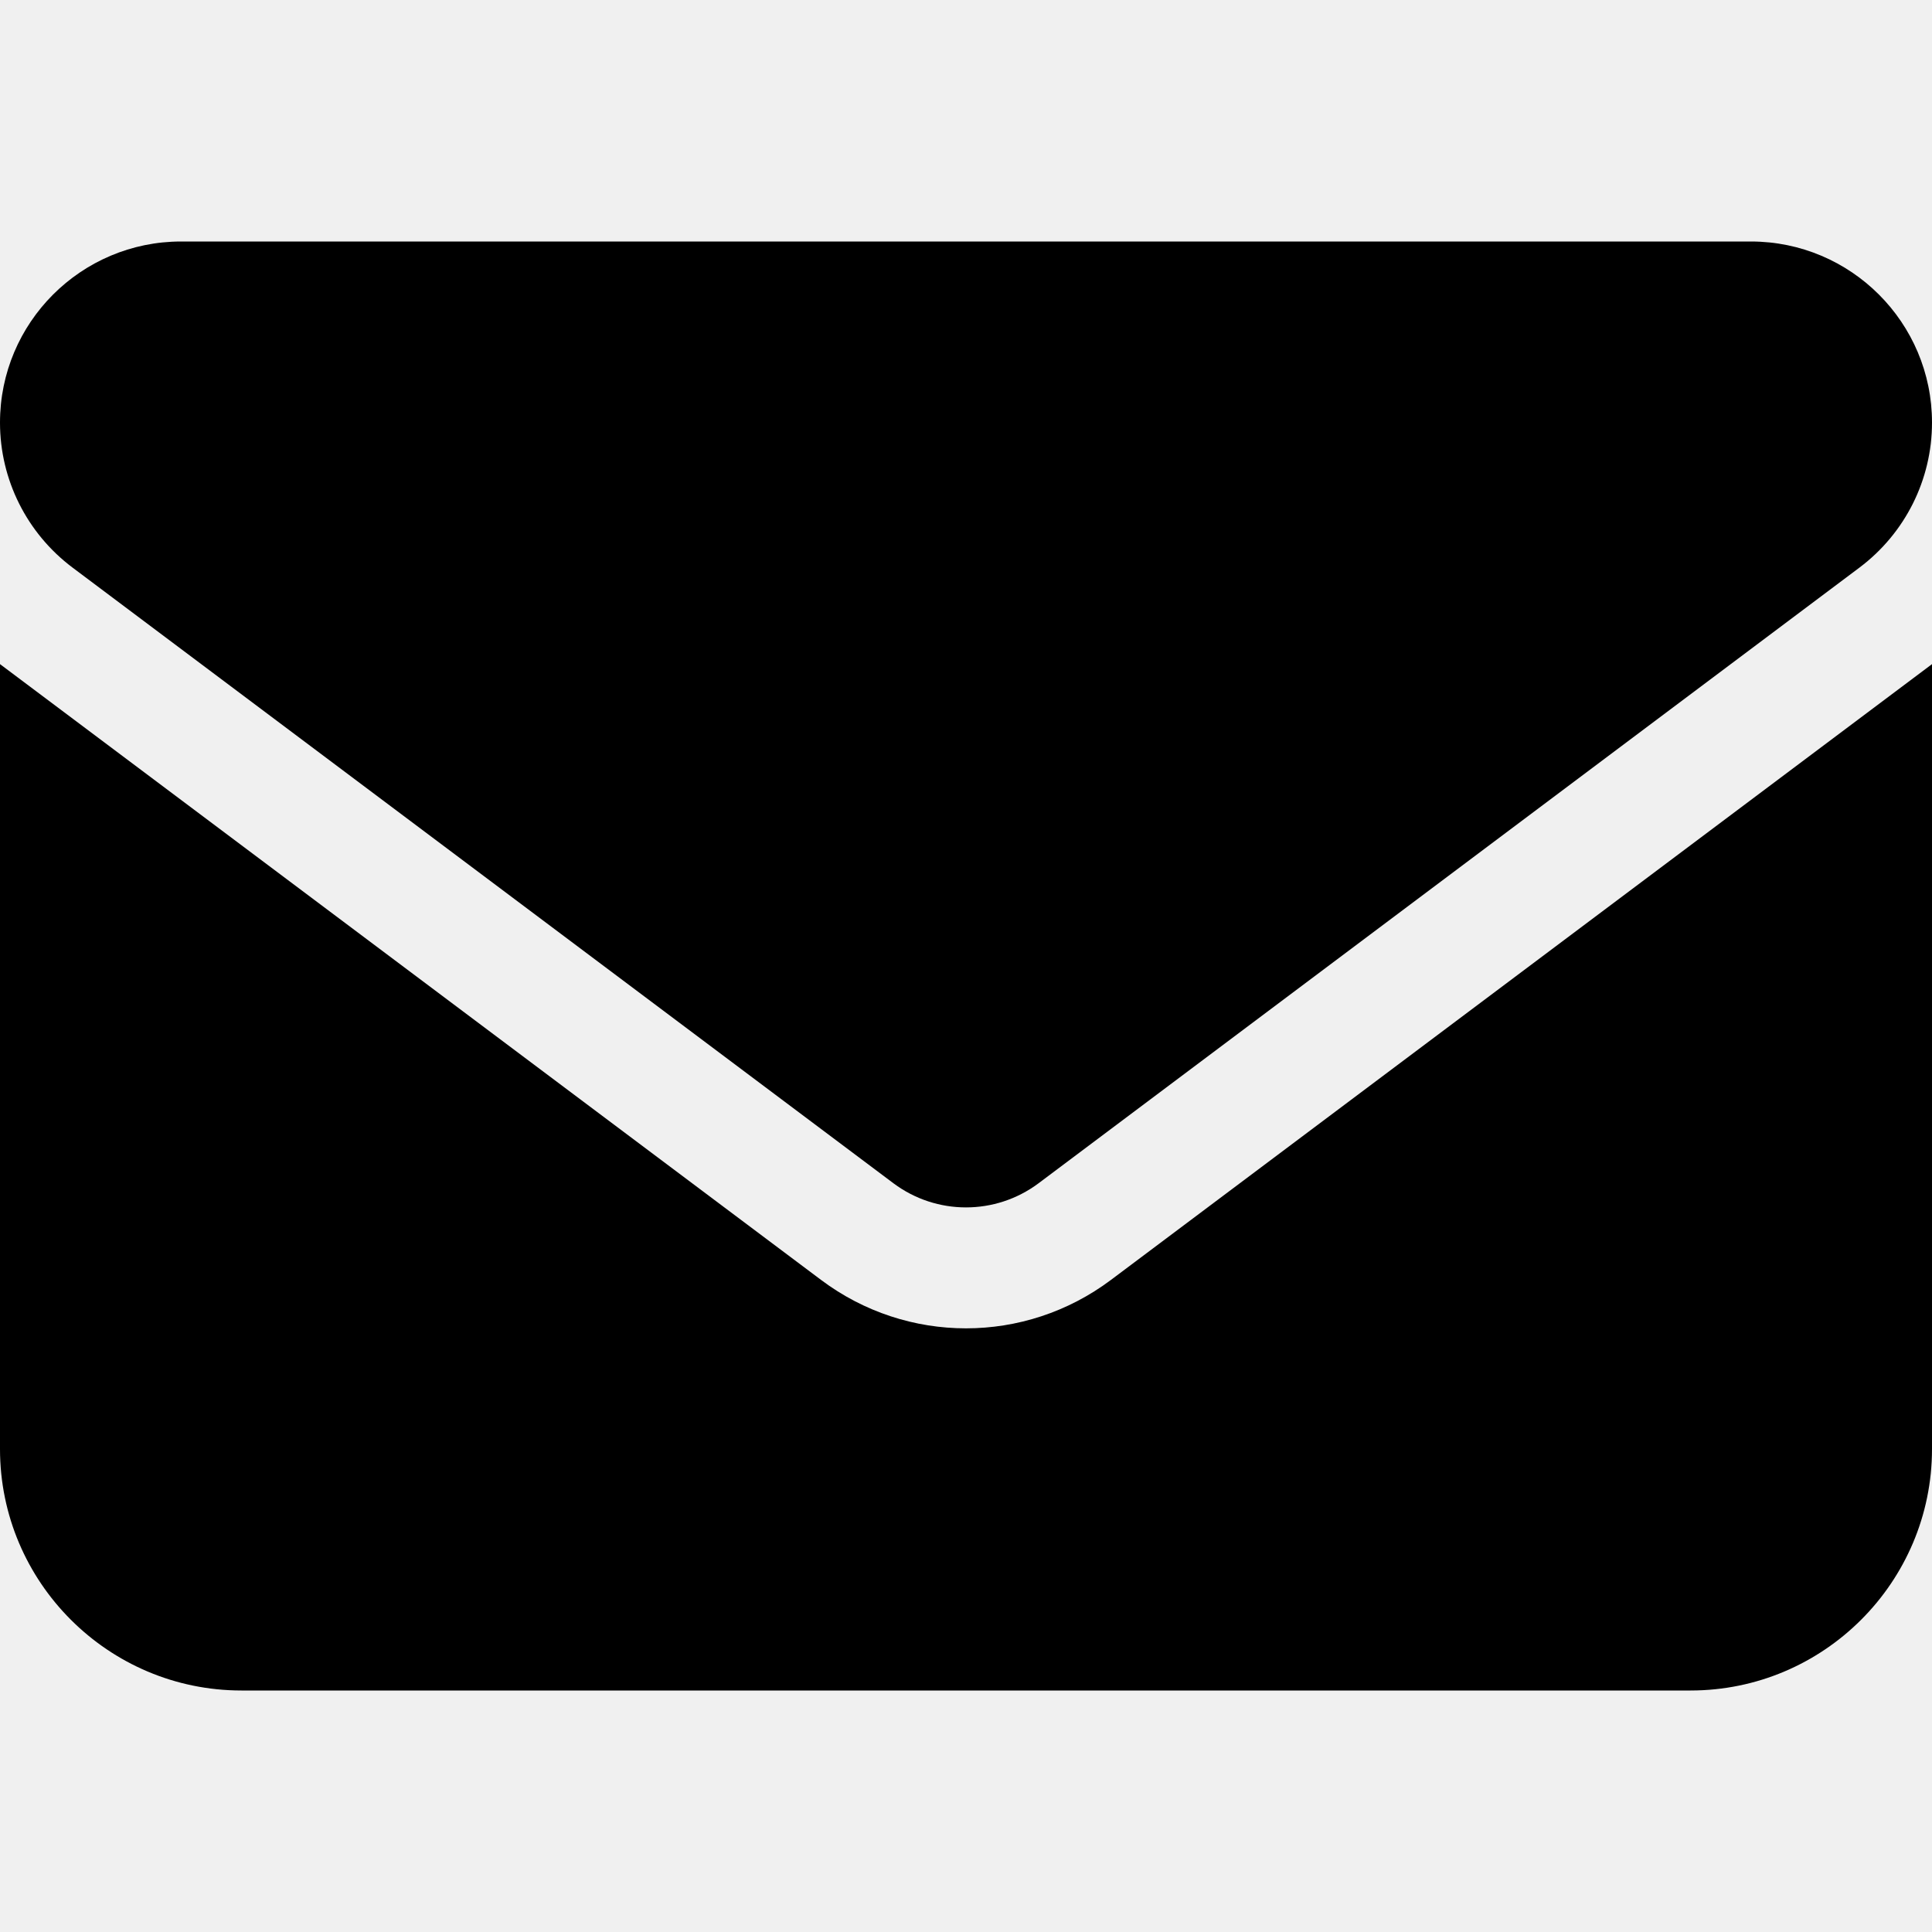
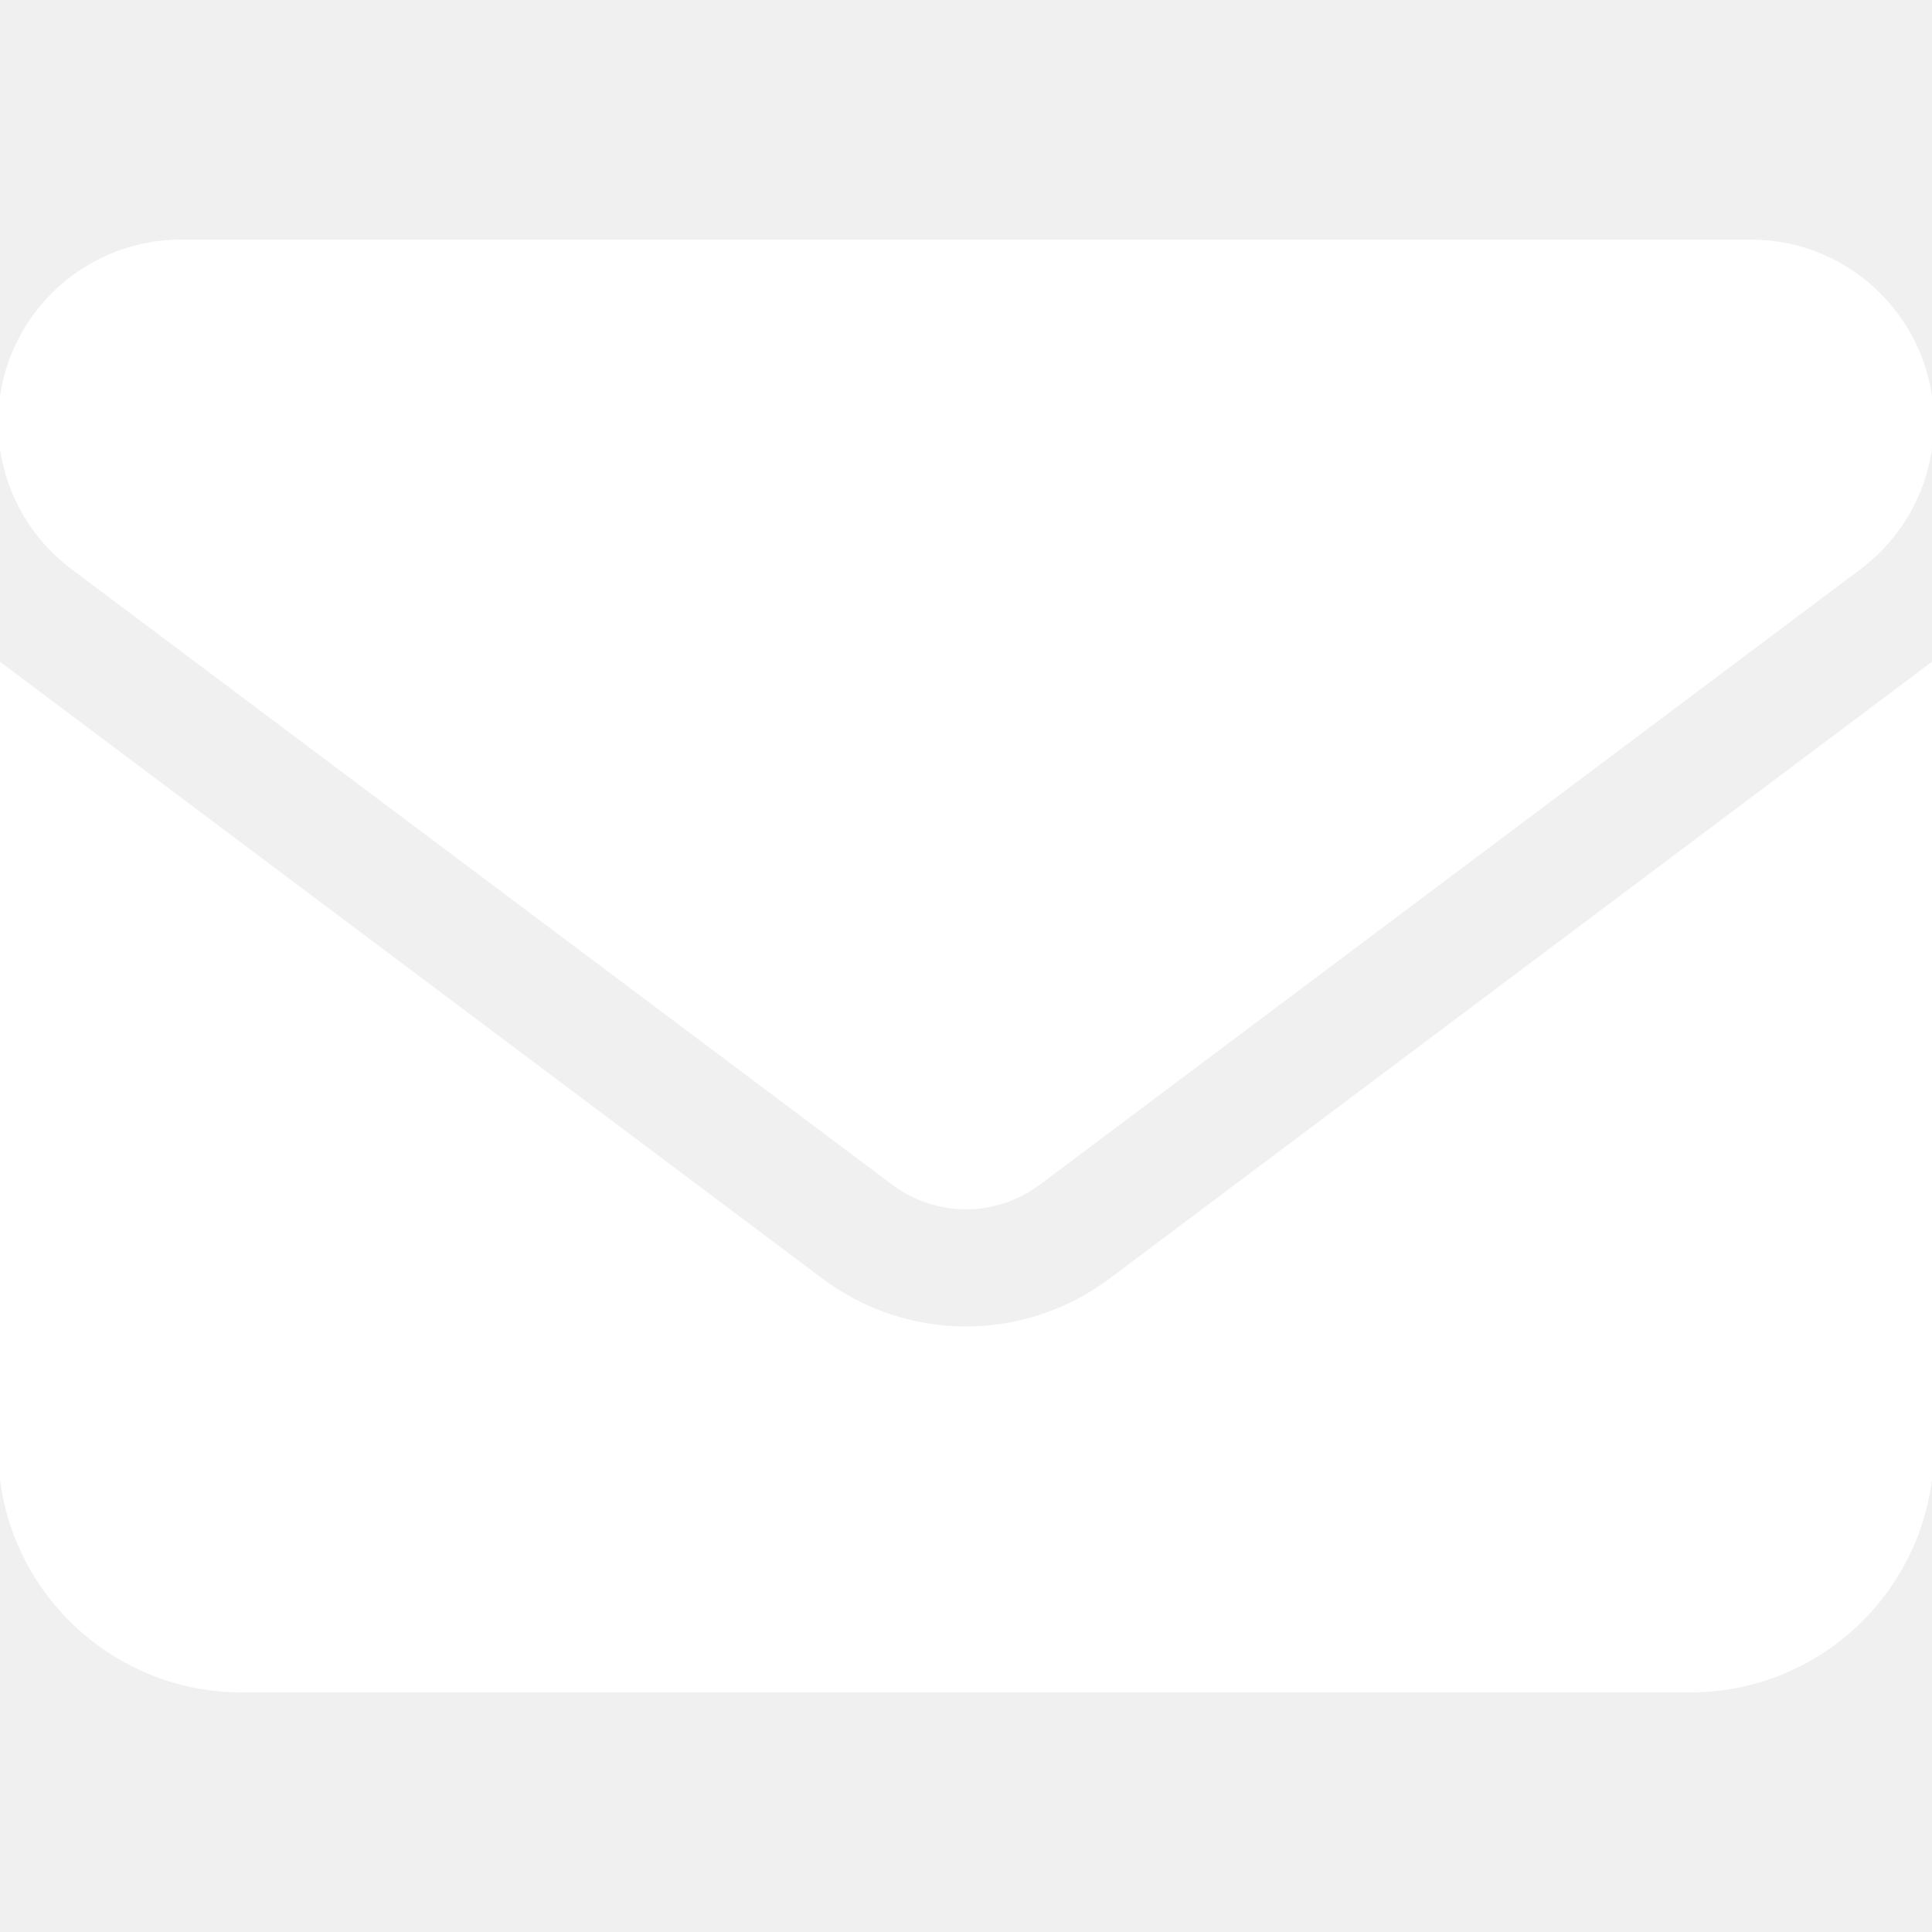
<svg xmlns="http://www.w3.org/2000/svg" viewBox="0 0 512 512">
-   <path d="M48 64C21.5 64 0 85.5 0 112c0 15.1 7.1 29.3 19.2 38.4L236.8 313.6c11.4 8.5 27 8.5 38.4 0L492.8 150.4c12.1-9.1 19.2-23.3 19.2-38.4c0-26.5-21.5-48-48-48H48zM0 176V384c0 35.3 28.7 64 64 64H448c35.3 0 64-28.7 64-64V176L294.4 339.2c-22.8 17.1-54 17.1-76.8 0L0 176z" />
+   <path stroke="white" fill="white" d="M48 64C21.5 64 0 85.5 0 112c0 15.1 7.1 29.3 19.2 38.4L236.8 313.6c11.4 8.5 27 8.5 38.4 0L492.8 150.4c12.1-9.1 19.2-23.3 19.2-38.4c0-26.5-21.5-48-48-48H48zM0 176V384c0 35.3 28.7 64 64 64H448c35.3 0 64-28.7 64-64V176L294.4 339.2c-22.8 17.1-54 17.1-76.8 0L0 176z" />
</svg>
